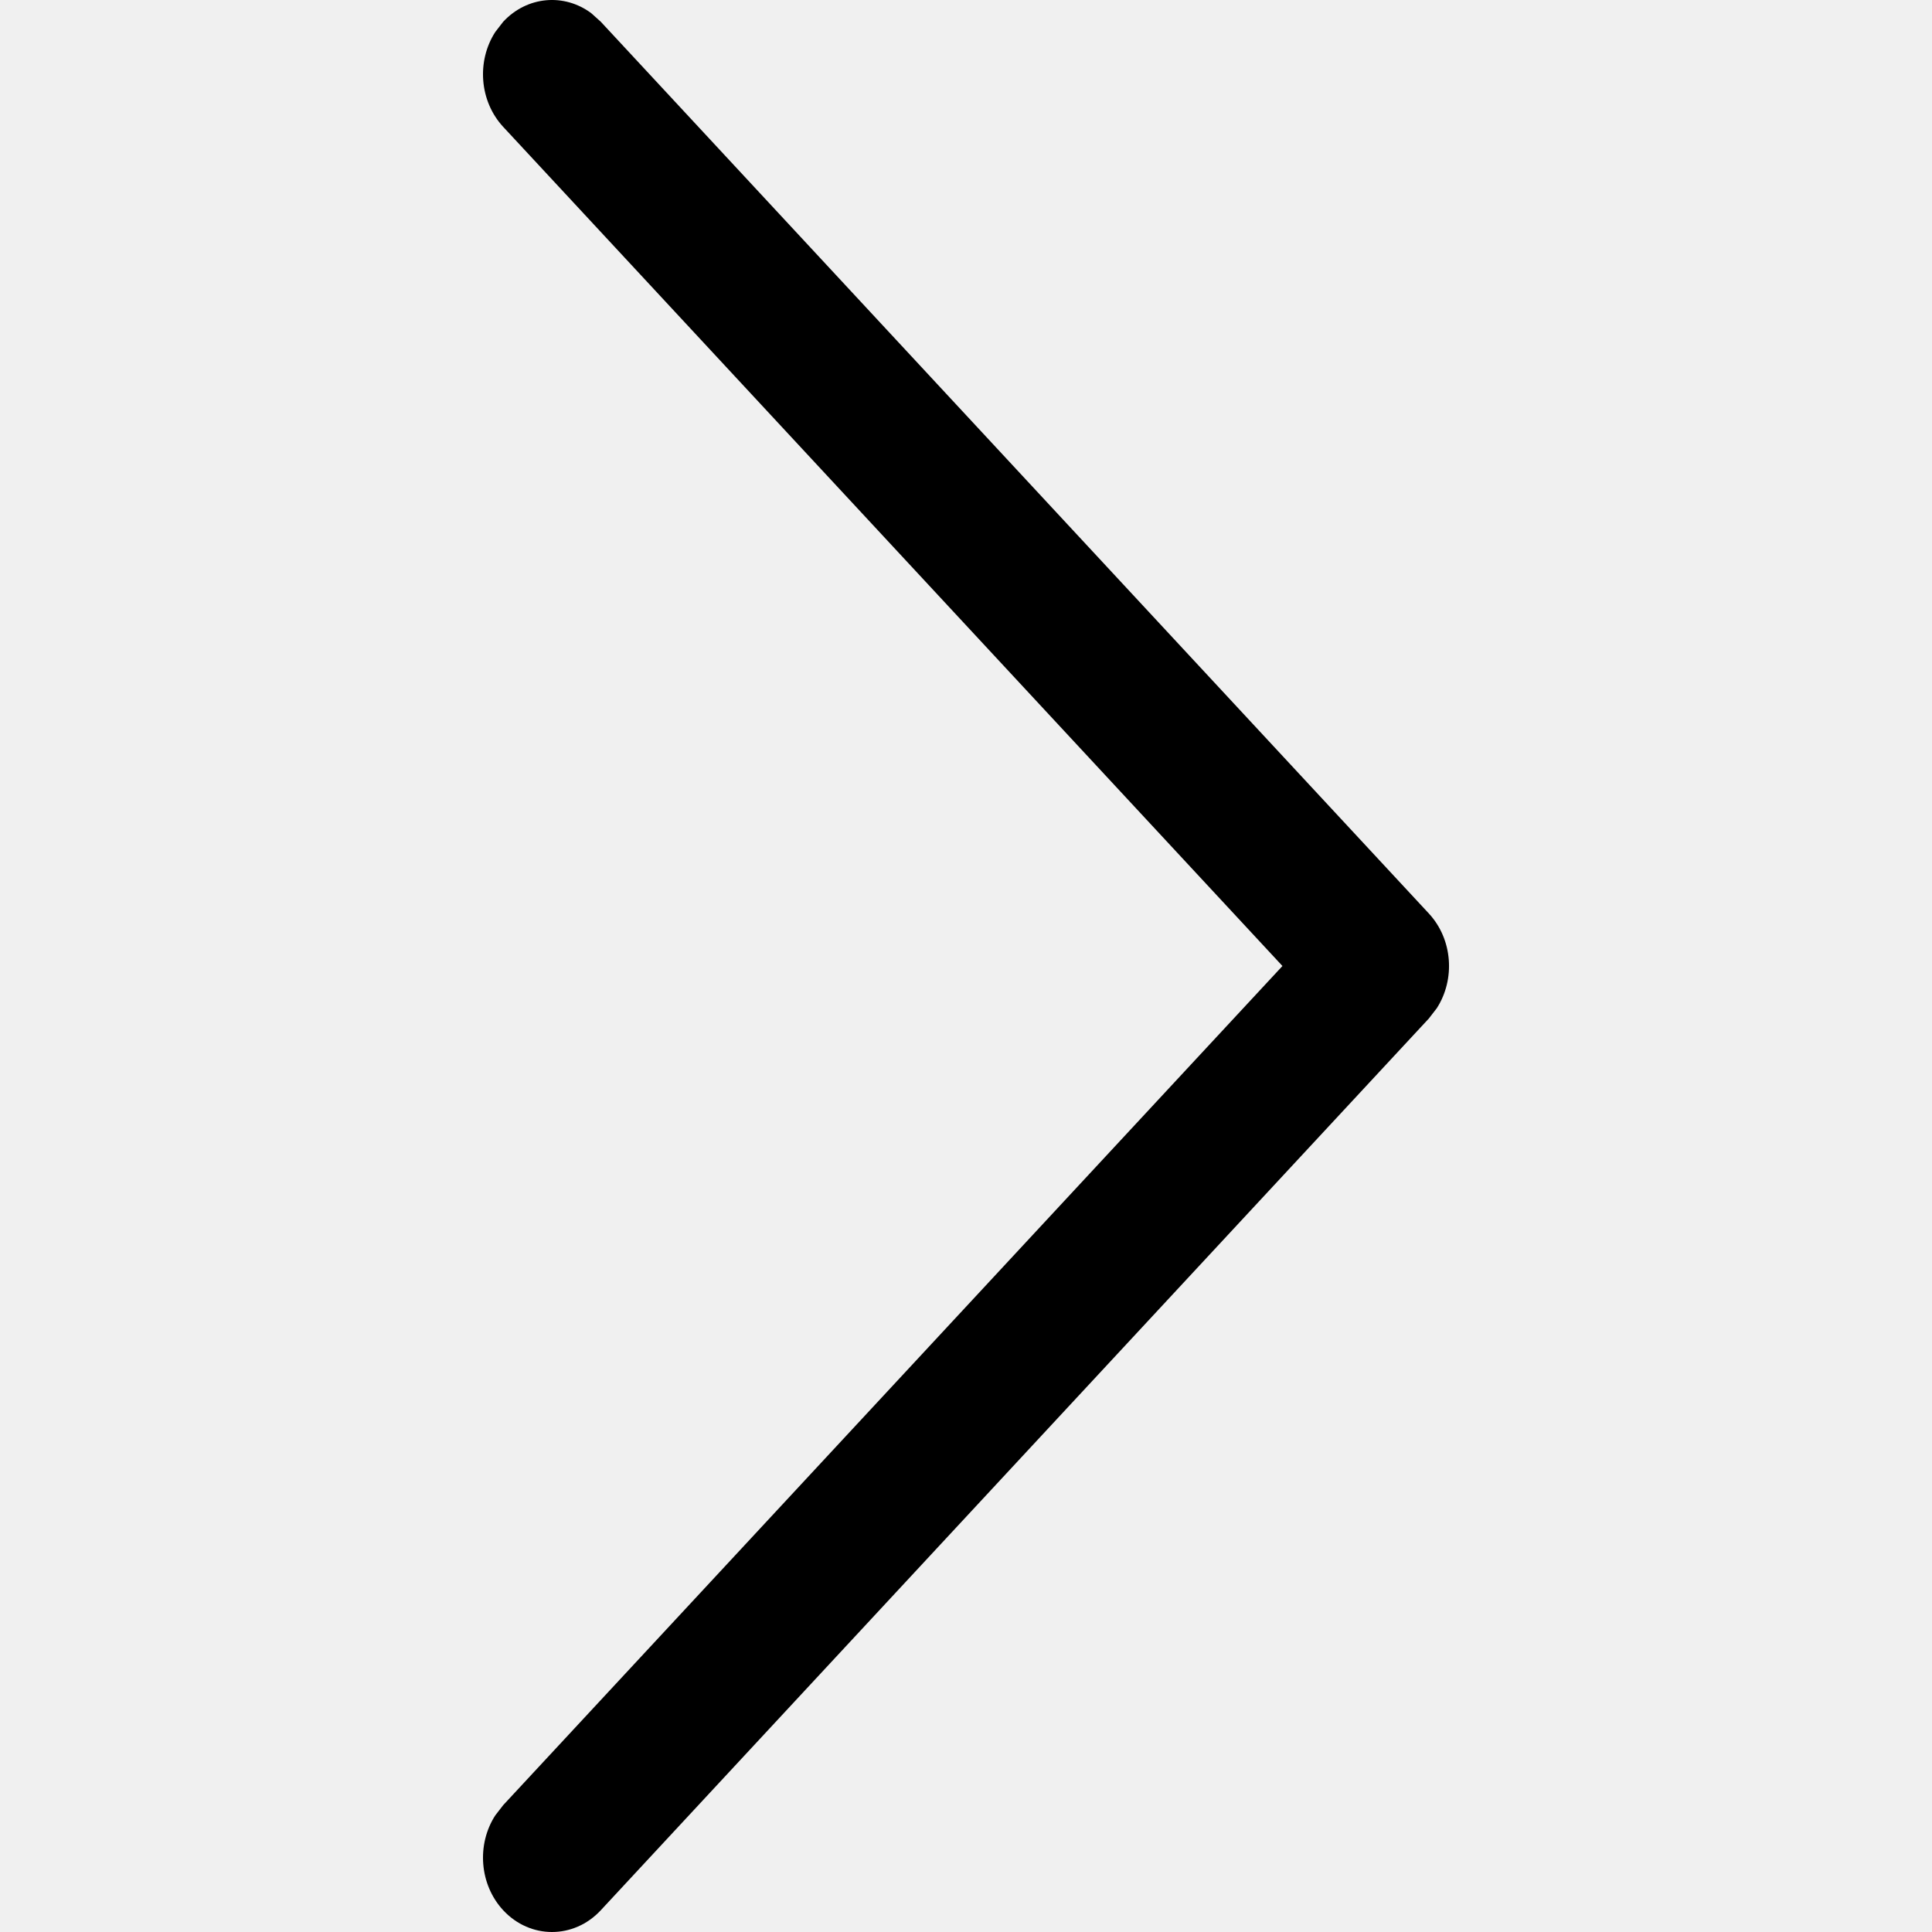
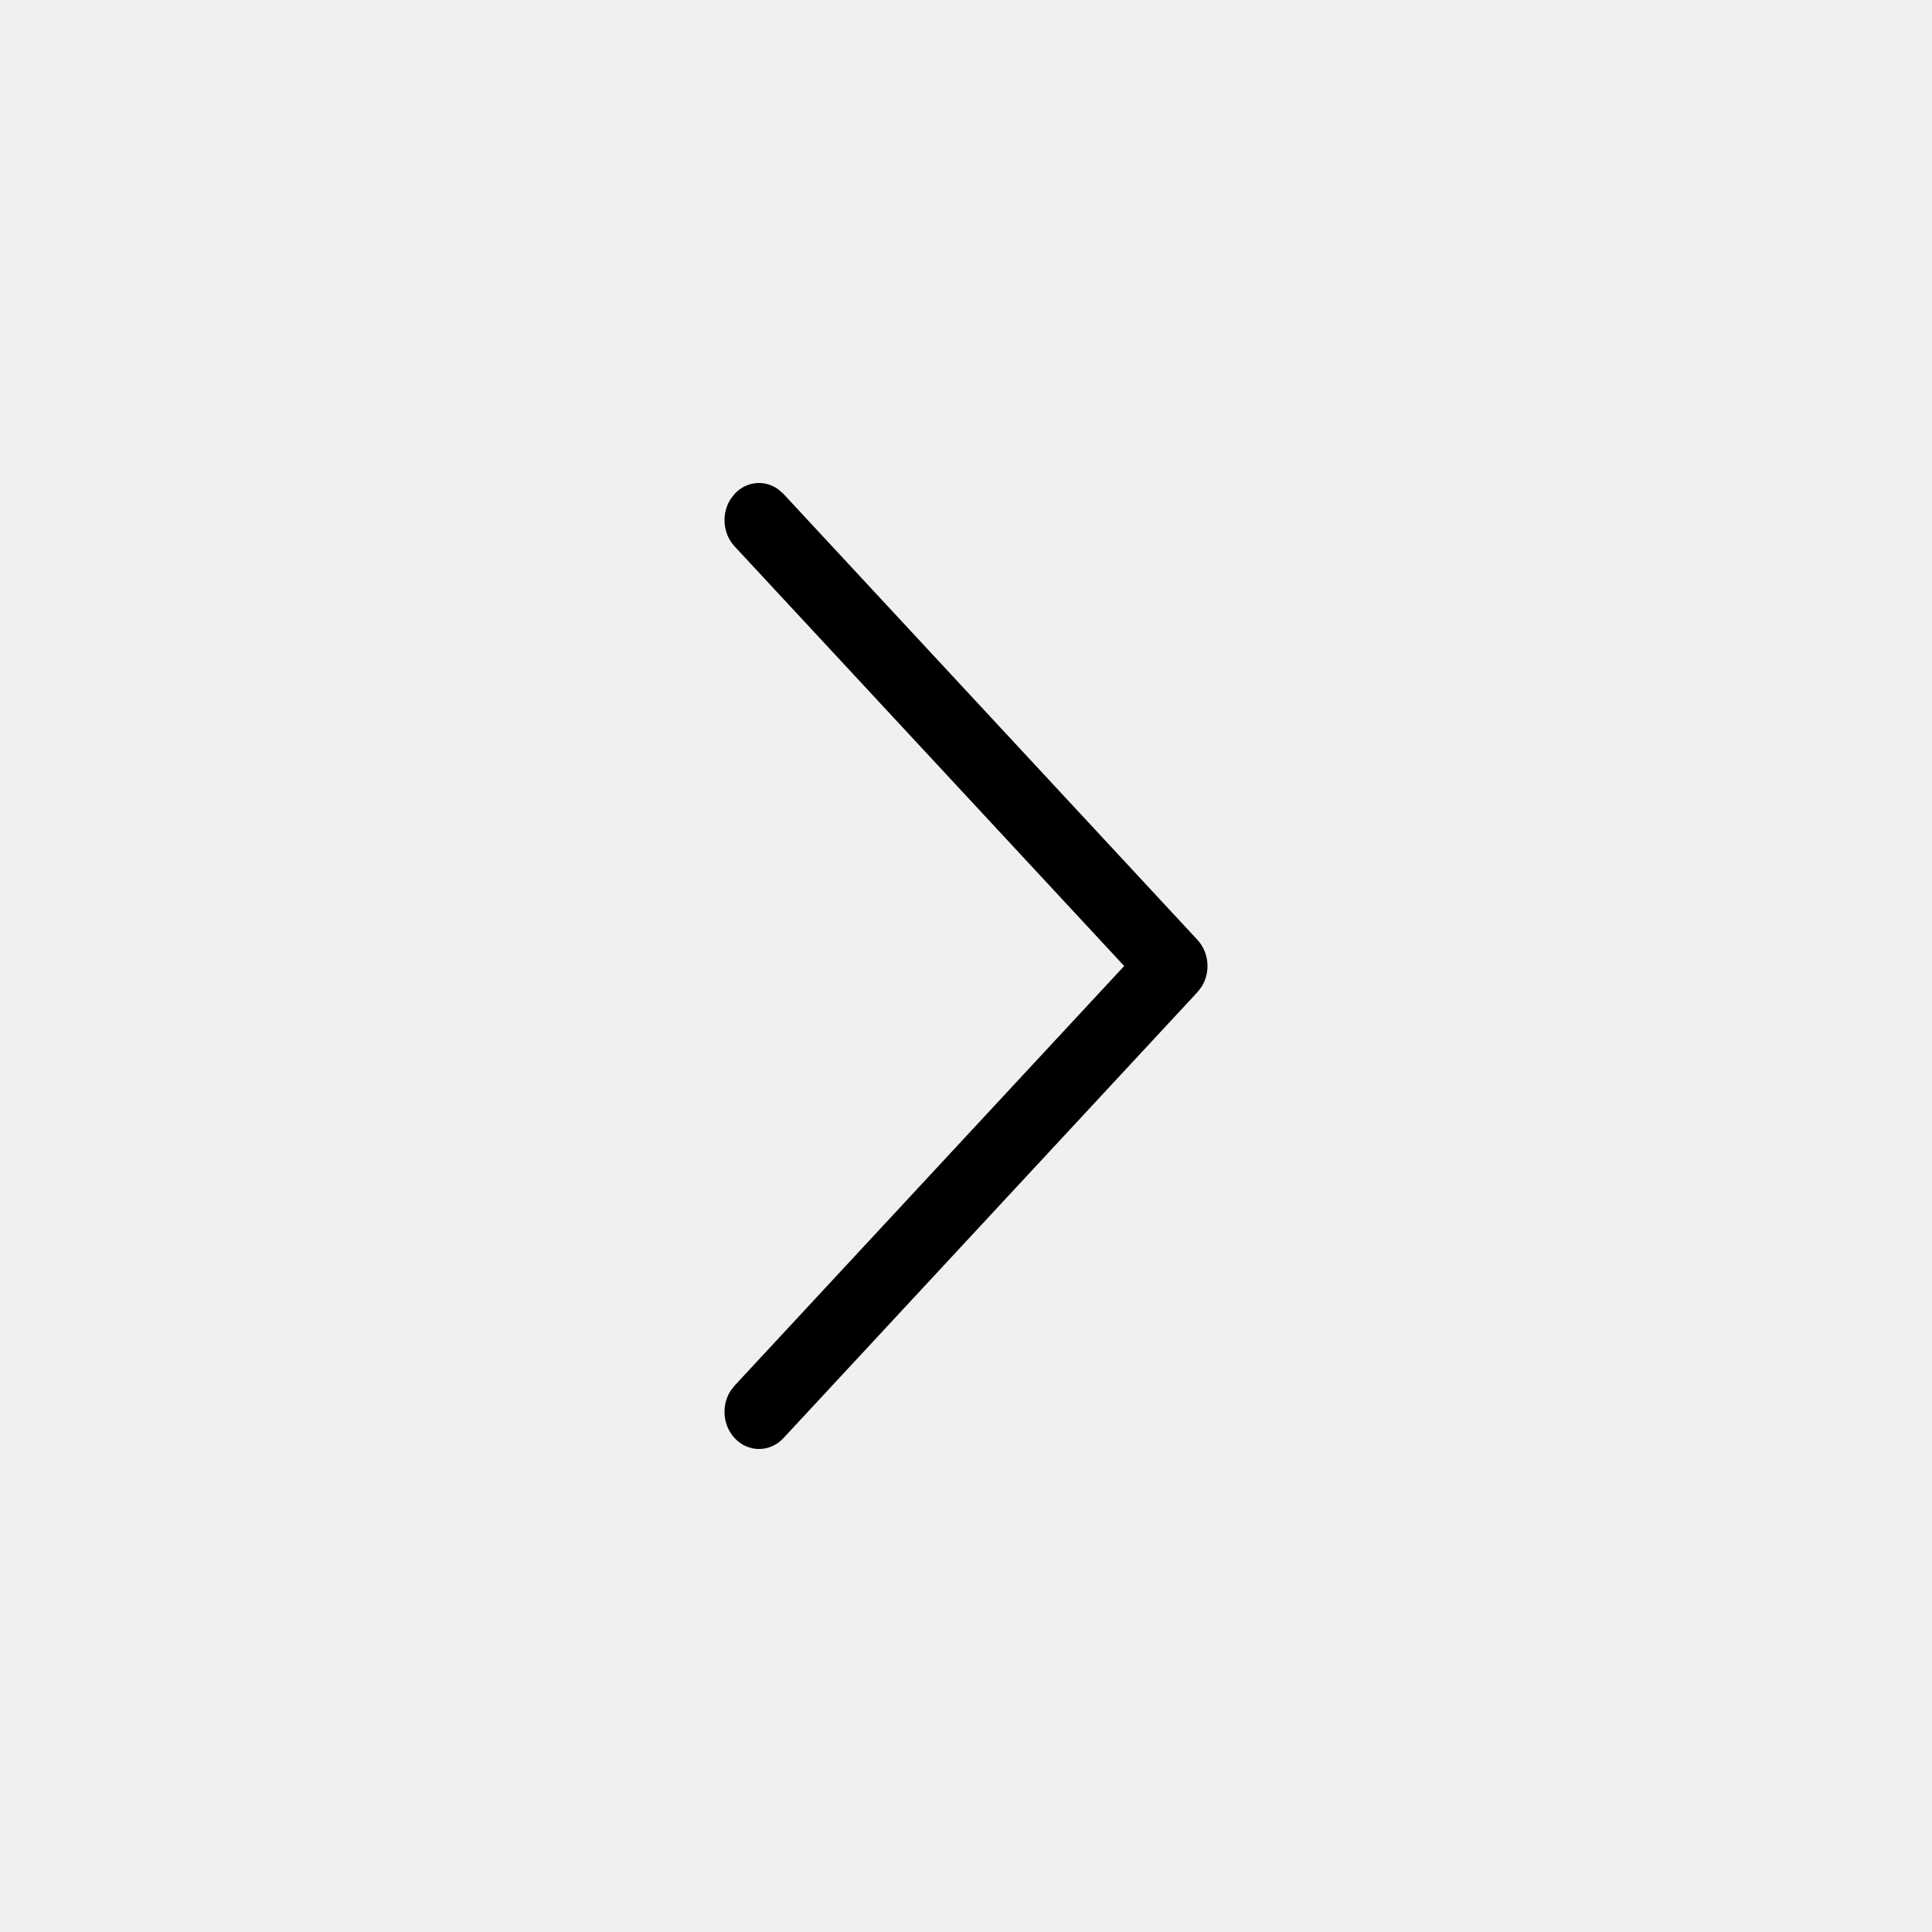
<svg xmlns="http://www.w3.org/2000/svg" width="24" height="24" viewBox="0 0 24 24" fill="none">
-   <g clip-path="url(#clip0)">
-     <path fill-rule="evenodd" clip-rule="evenodd" d="M17.749 11.347C18.047 11.668 18.08 12.165 17.848 12.525L17.749 12.653L7.463 23.73C7.128 24.09 6.586 24.09 6.251 23.73C5.954 23.409 5.92 22.912 6.152 22.552L6.251 22.424L15.931 12L6.251 1.576C5.954 1.255 5.92 0.758 6.152 0.398L6.251 0.27C6.549 -0.05 7.01 -0.086 7.345 0.164L7.463 0.27L17.749 11.347Z" fill="black" />
-   </g>
-   <defs>
-     <clipPath id="clip0">
-       <rect width="24" height="24" fill="white" transform="translate(24 24) rotate(-180)" />
-     </clipPath>
-   </defs>
+   <path fill-rule="evenodd" clip-rule="evenodd" d="M9.126 6.135C9.274 5.975 9.505 5.957 9.672 6.082L9.732 6.135L14.874 11.674C15.023 11.834 15.04 12.083 14.924 12.262L14.874 12.326L9.732 17.865C9.564 18.045 9.293 18.045 9.126 17.865C8.977 17.705 8.96 17.456 9.076 17.276L9.126 17.212L13.965 12L9.126 6.788C8.977 6.628 8.96 6.379 9.076 6.199L9.126 6.135Z" fill="black" />
</svg>
